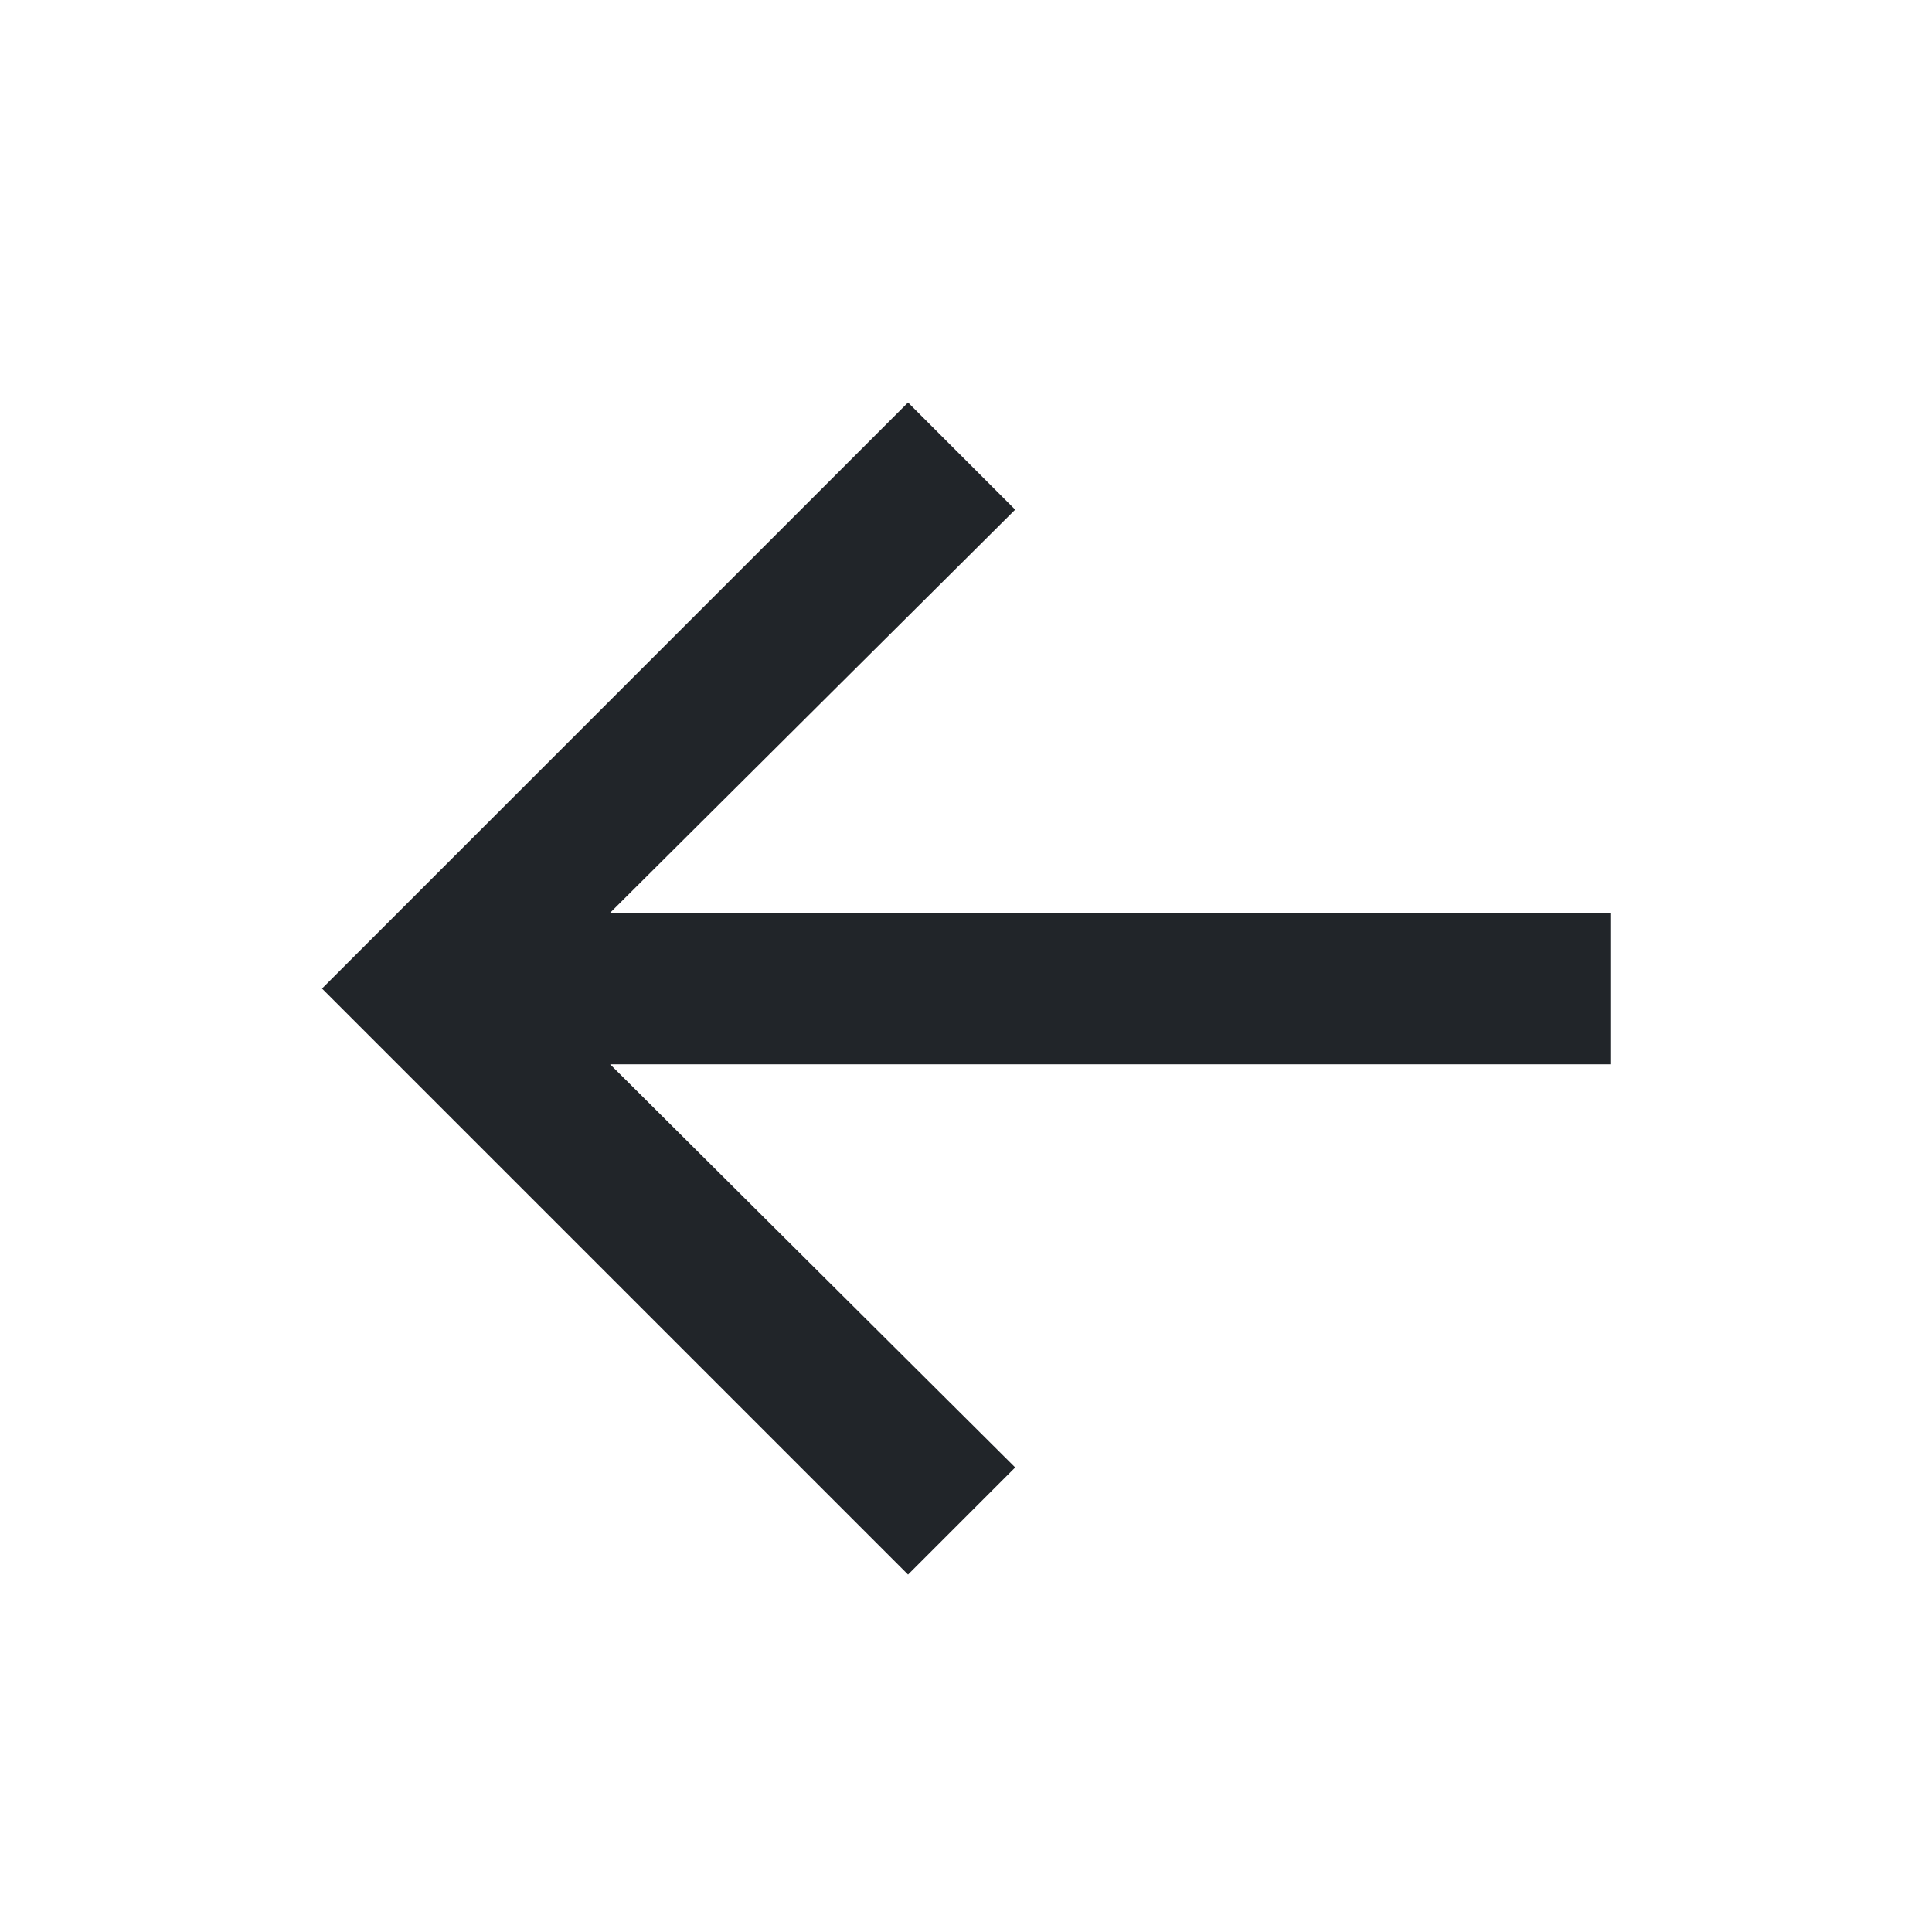
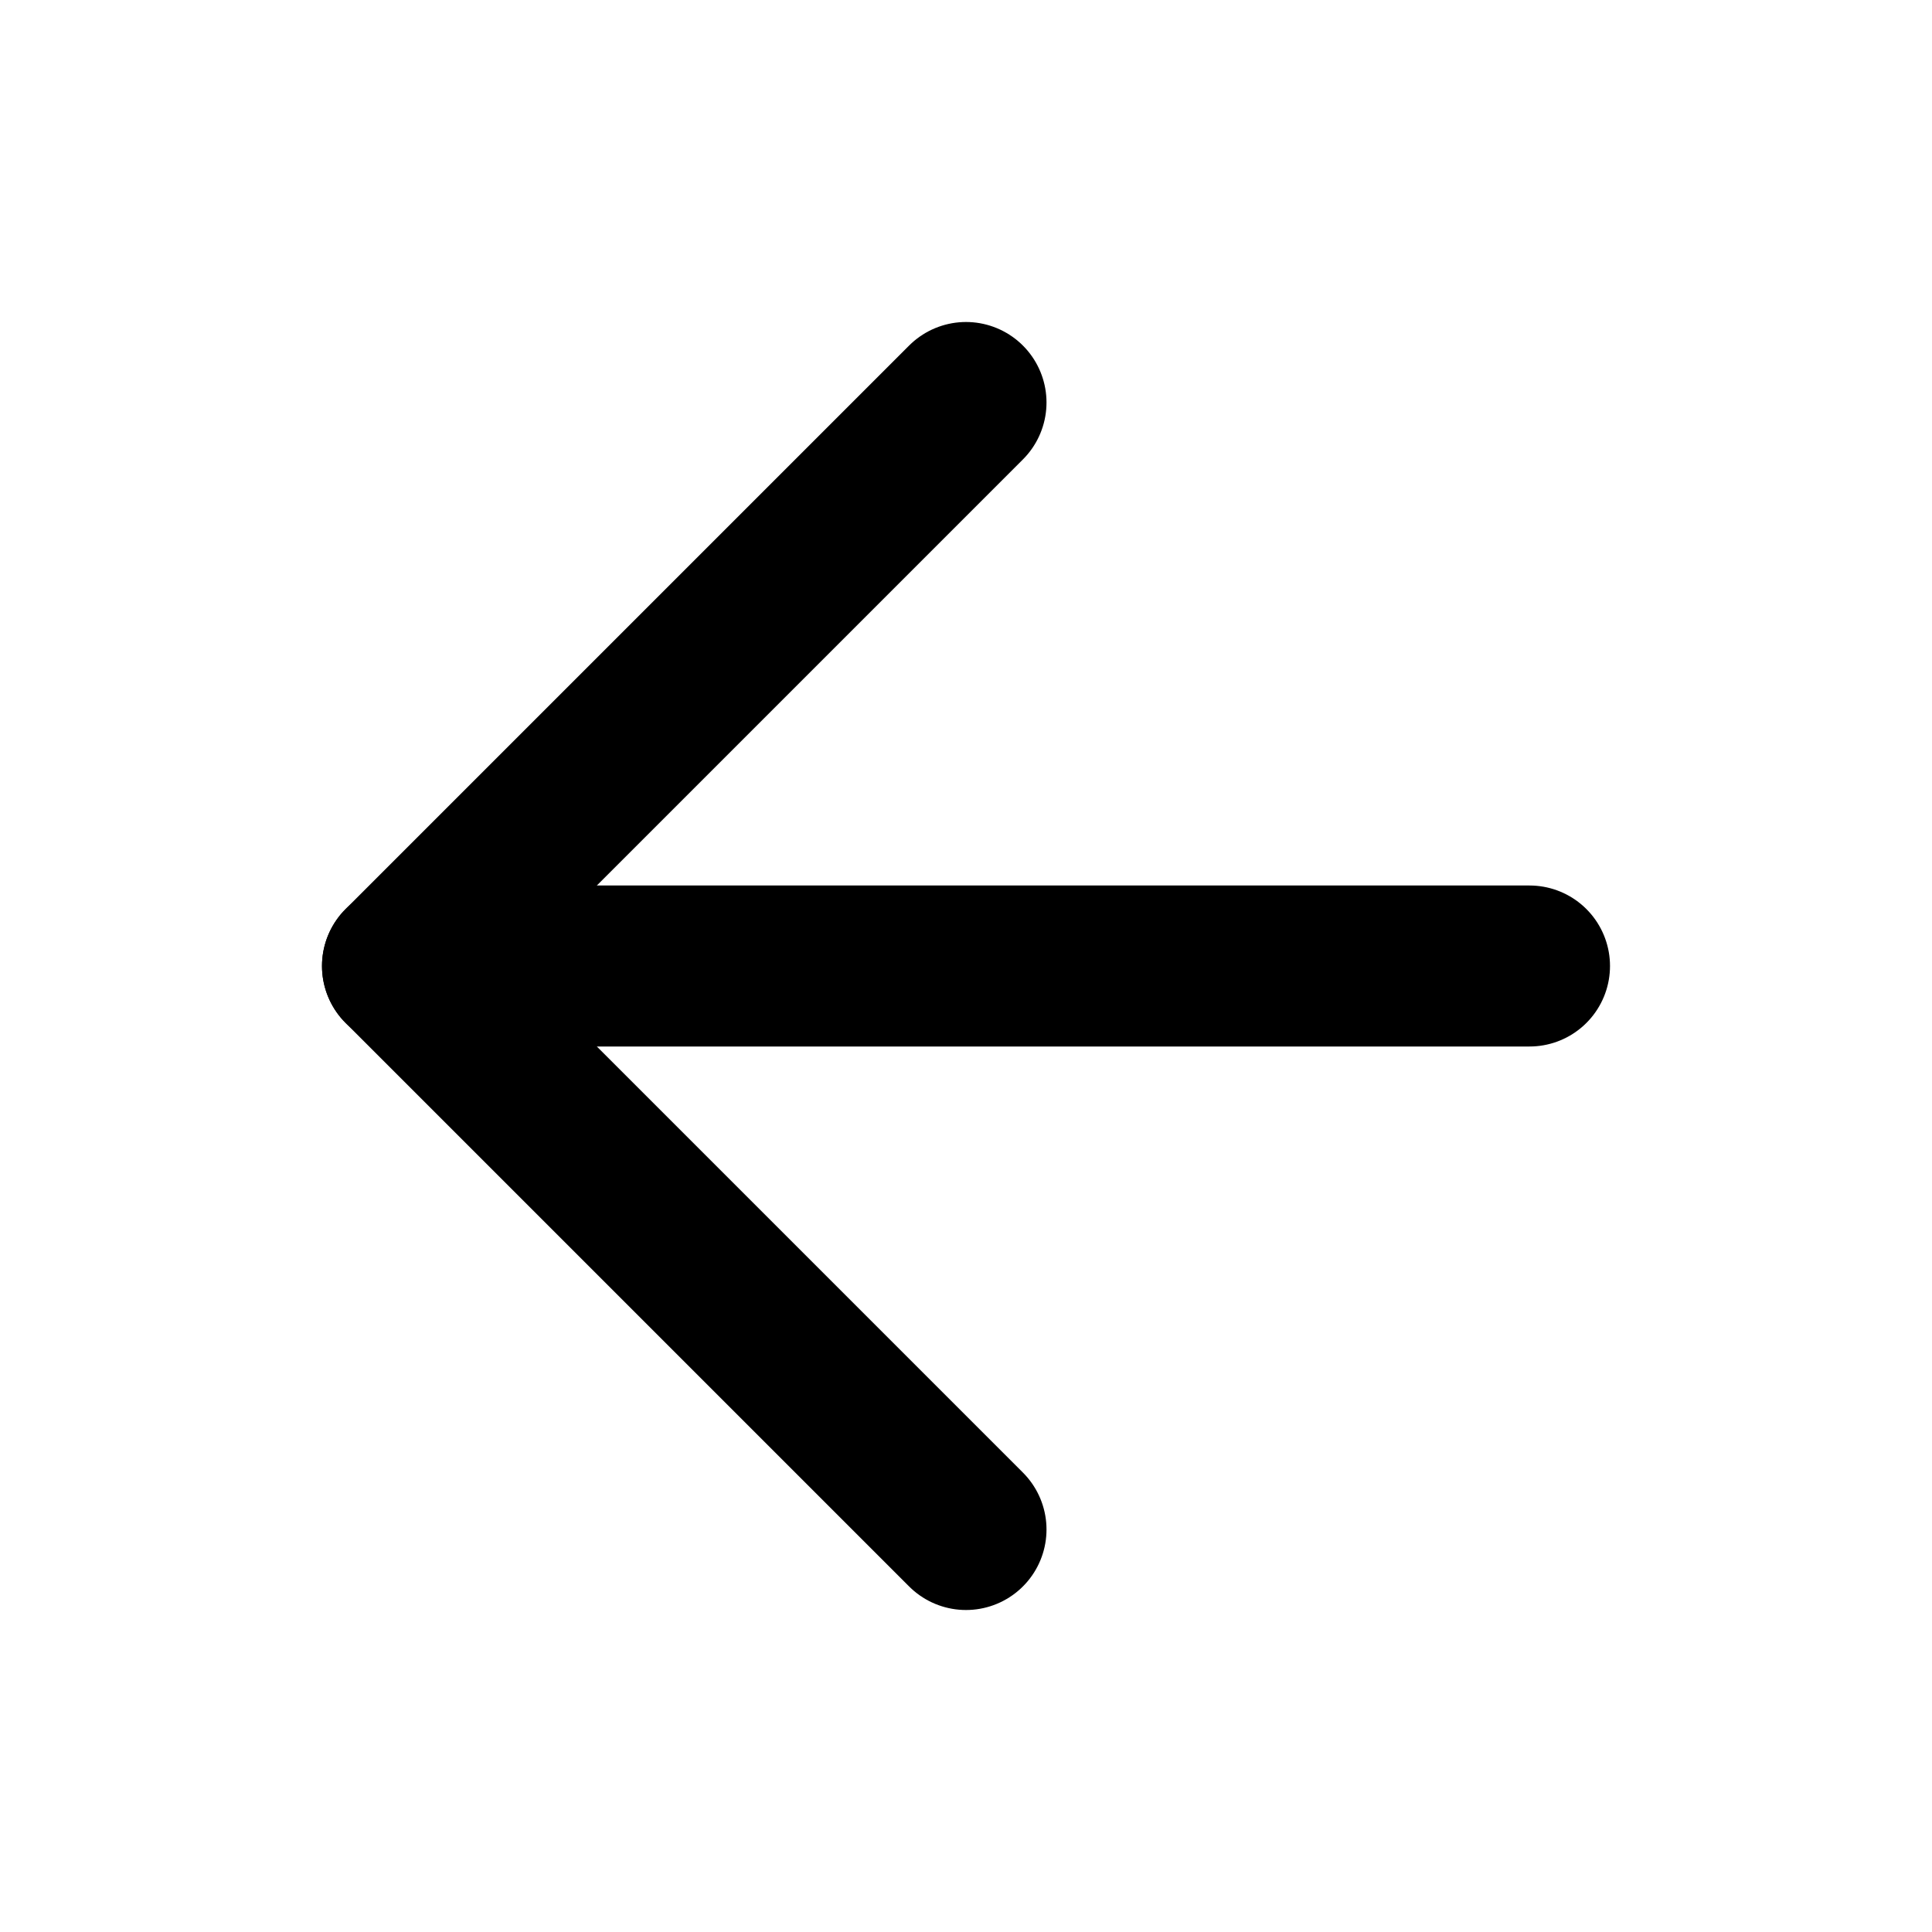
<svg xmlns="http://www.w3.org/2000/svg" width="24" height="24" viewBox="0 0 24 24" version="1.1">
-   <g id="arrow-left" stroke="none" stroke-width="1" fill="none" fill-rule="evenodd">
-     <polygon id="→" fill="#212529" transform="translate(12.00203, 12.28) scale(-1, 1) translate(-12.00203, -12.28)" points="12.724 19.56 11.393 18.229 16.425 13.221 4 13.221 4 11.339 16.425 11.339 11.393 6.331 12.724 5 20.004 12.28" />
+   <g id="Icon-/-Arrow-Left" stroke="none" stroke-width="1" fill="none" fill-rule="evenodd" stroke-linecap="round" stroke-linejoin="round">
+     <path d="M19,12 L5,12" id="Shape" stroke="#000" stroke-width="2" />
+     <polyline id="Shape" stroke="#000" stroke-width="2" points="12 19 5 12 12 5" />
  </g>
</svg>
